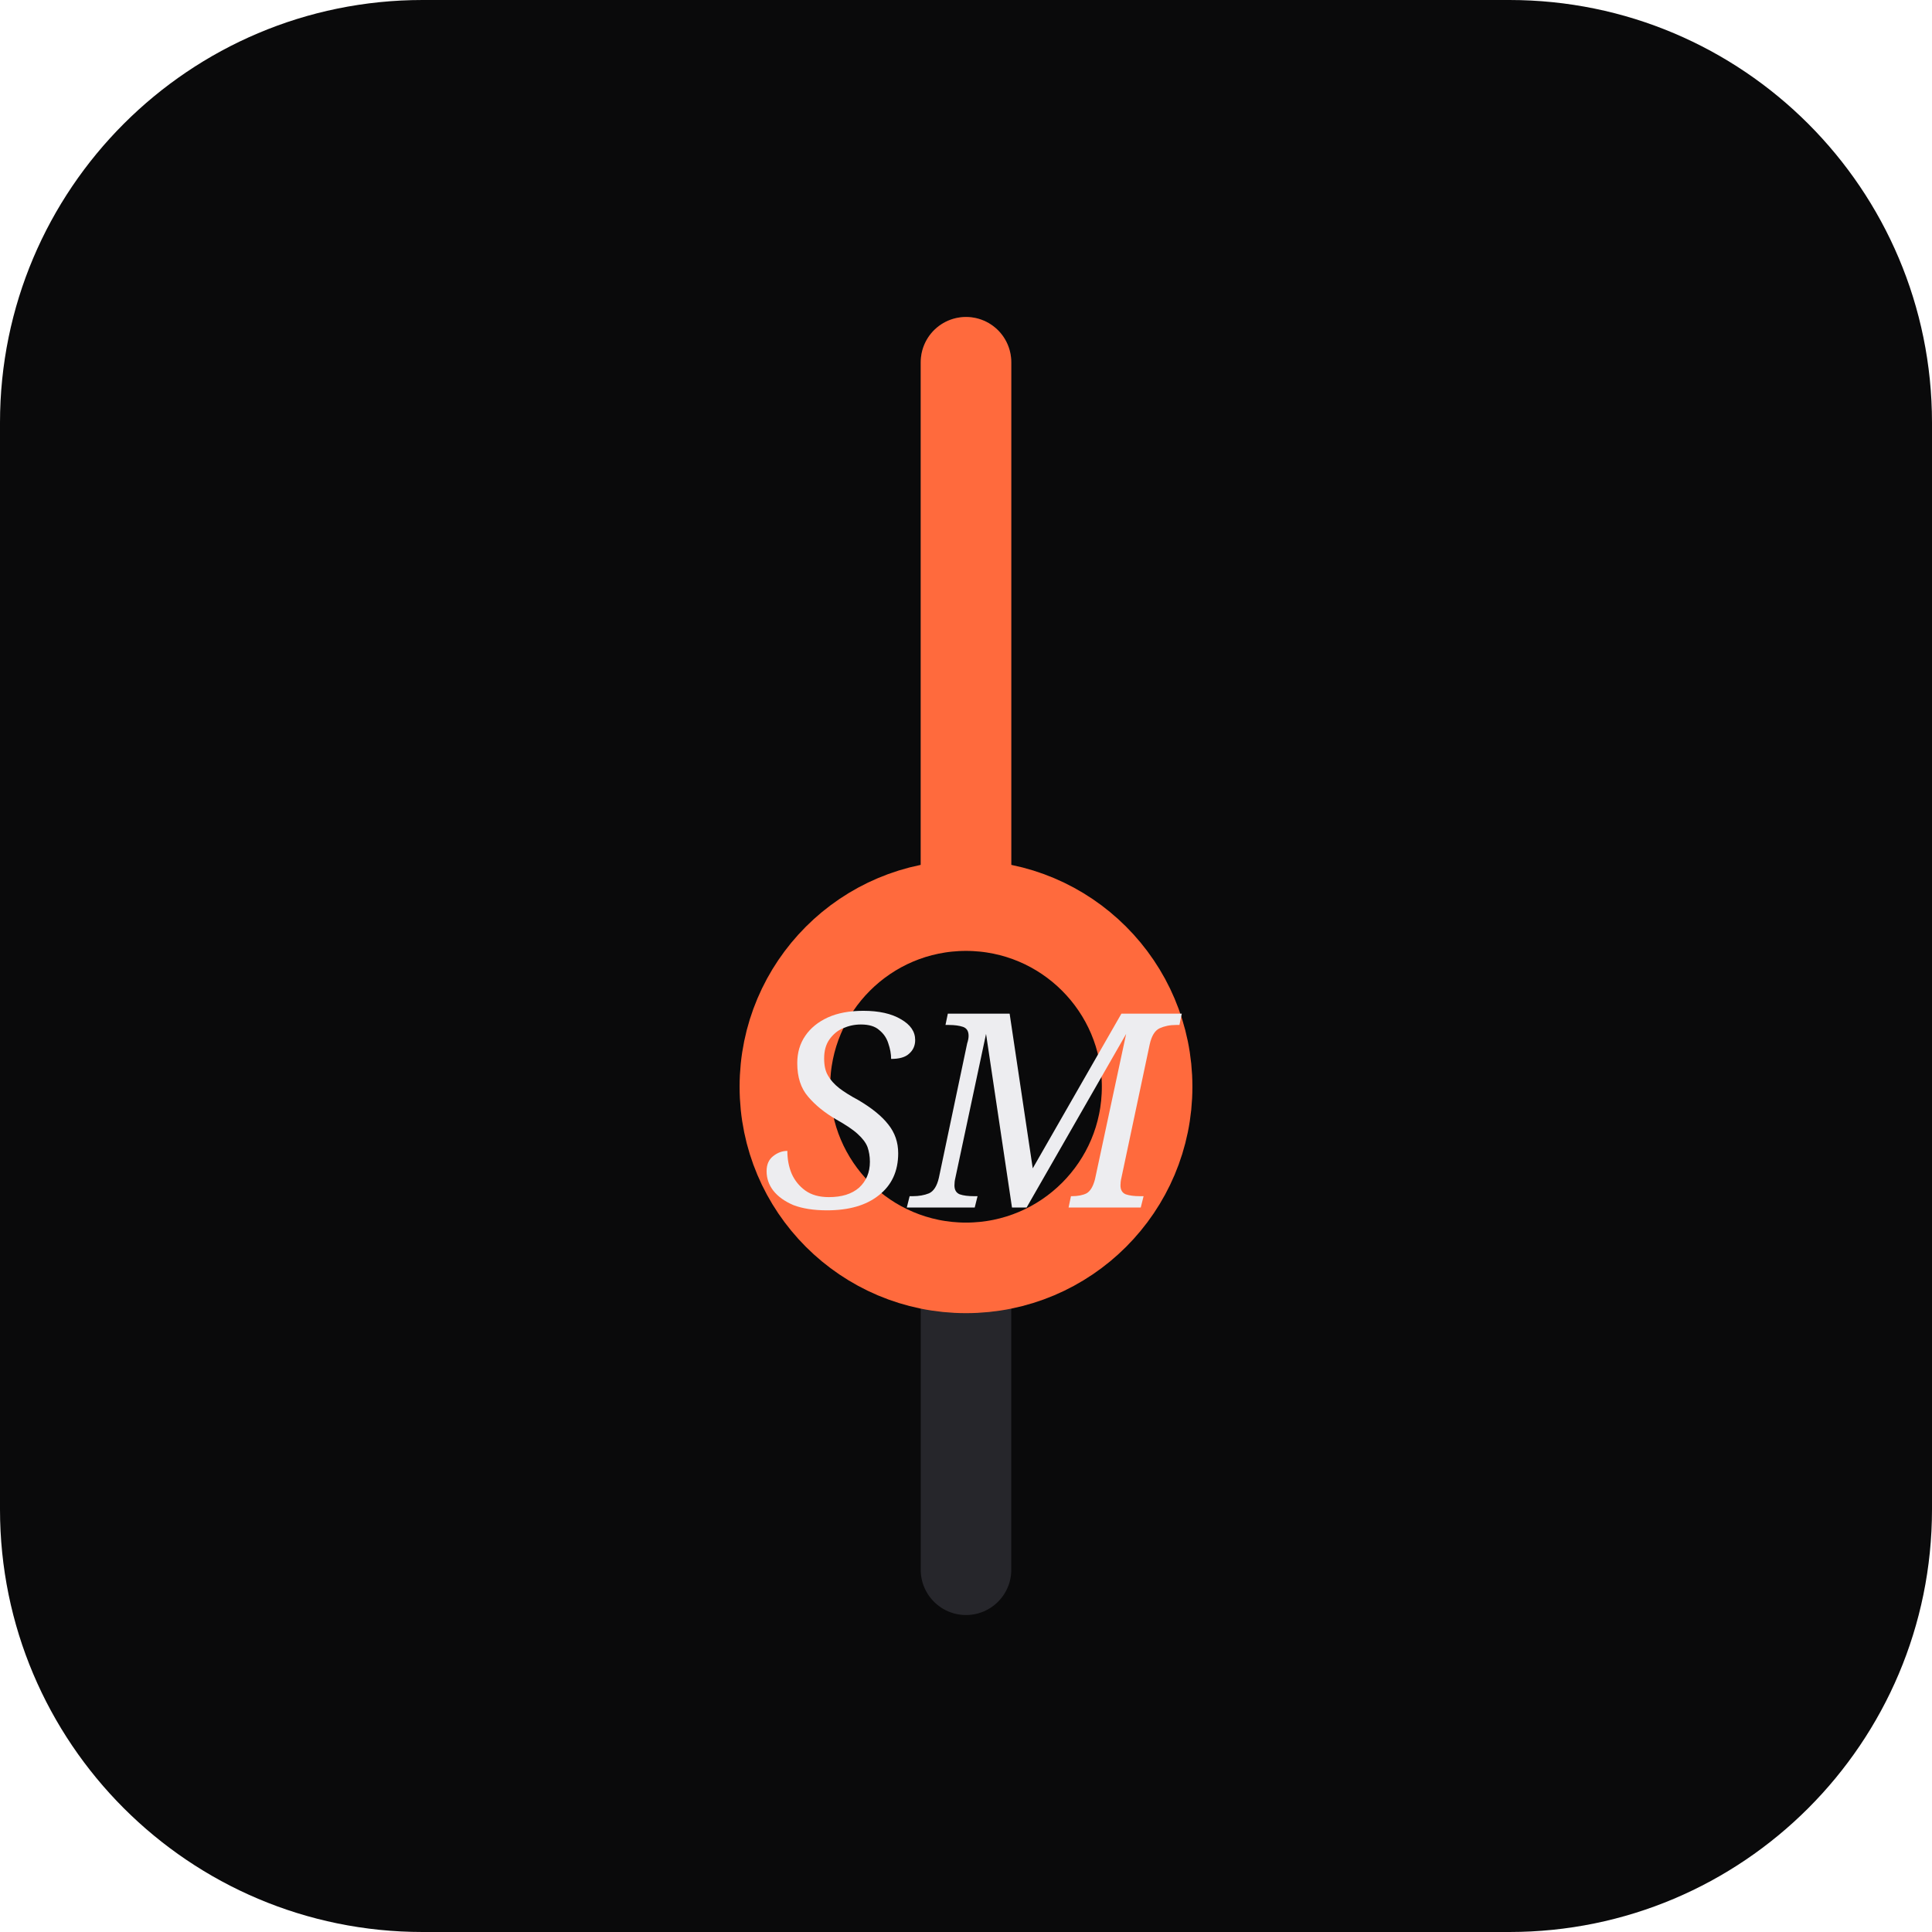
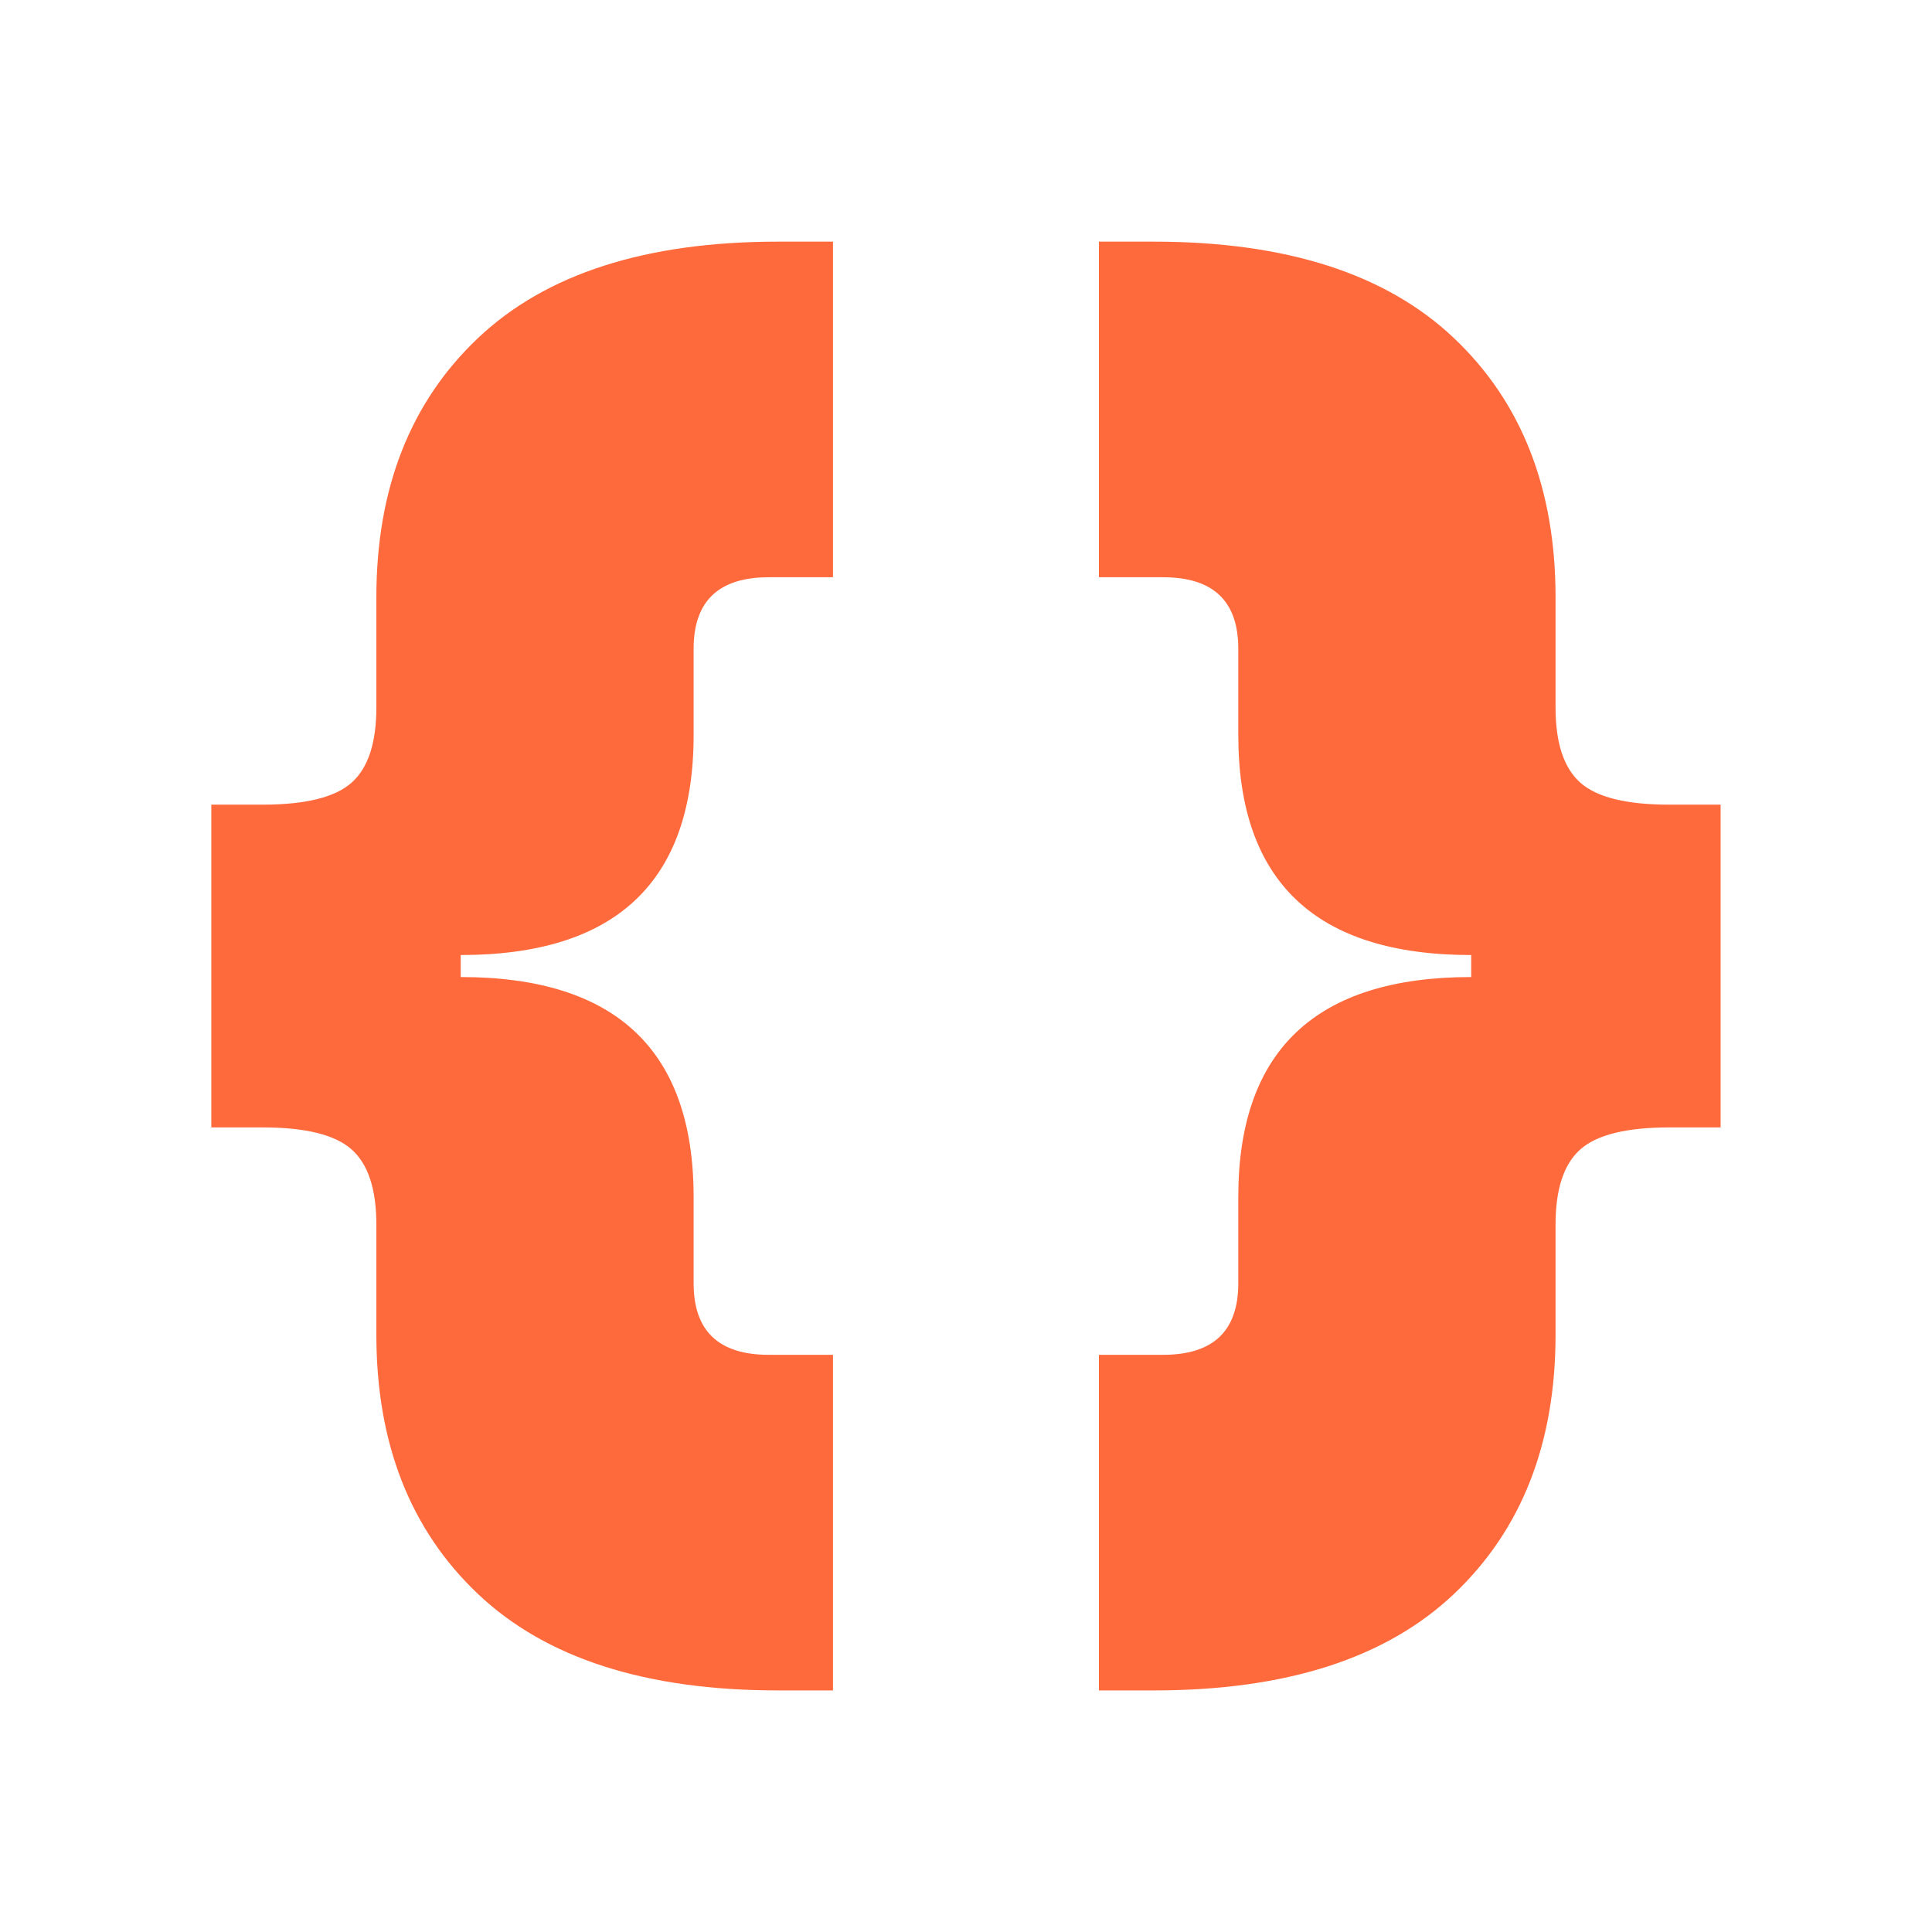
<svg xmlns="http://www.w3.org/2000/svg" viewBox="0 0 64 64">
-   <rect width="64" height="64" rx="14" fill="#0A0A0B" />
-   <line x1="32" y1="12" x2="32" y2="52" stroke="#26262b" stroke-width="3" stroke-linecap="round" />
-   <line x1="32" y1="12" x2="32" y2="36" stroke="#FF6A3D" stroke-width="3" stroke-linecap="round" />
-   <circle cx="32" cy="36" r="6" fill="#0A0A0B" stroke="#FF6A3D" stroke-width="3" />
-   <text x="32" y="40" font-family="Georgia, serif" font-size="9" fill="#EDEDF0" text-anchor="middle" font-style="italic">SM</text>
+   <g fill="#FF6A3D" transform="matrix(0.06075,0,0,-0.06075,5.7849,52.3524)">
+     <path d="M359 -60H329Q221 -60 165.5 -7.5Q110 45 110 134V194Q110 223 96.5 235.0Q83 247 48 247H20V423H48Q83 423 96.5 435.0Q110 447 110 476V536Q110 625 165.5 677.5Q221 730 329 730H359V547H324Q283 547 283 508V461Q283 341 156 341V329Q283 329 283 209V162Q283 123 324 123H359Z" />
+     <path d="M504 730H534Q642 730 697.5 677.5Q753 625 753 536V476Q753 447 766.5 435.0Q780 423 815 423H843V247H815Q780 247 766.5 235.0Q753 223 753 194V134Q753 45 697.5 -7.5Q642 -60 534 -60H504V123H539Q580 123 580 162V209Q580 329 707 329V341Q580 341 580 461V508Q580 547 539 547H504Z" />
+   </g>
</svg>
